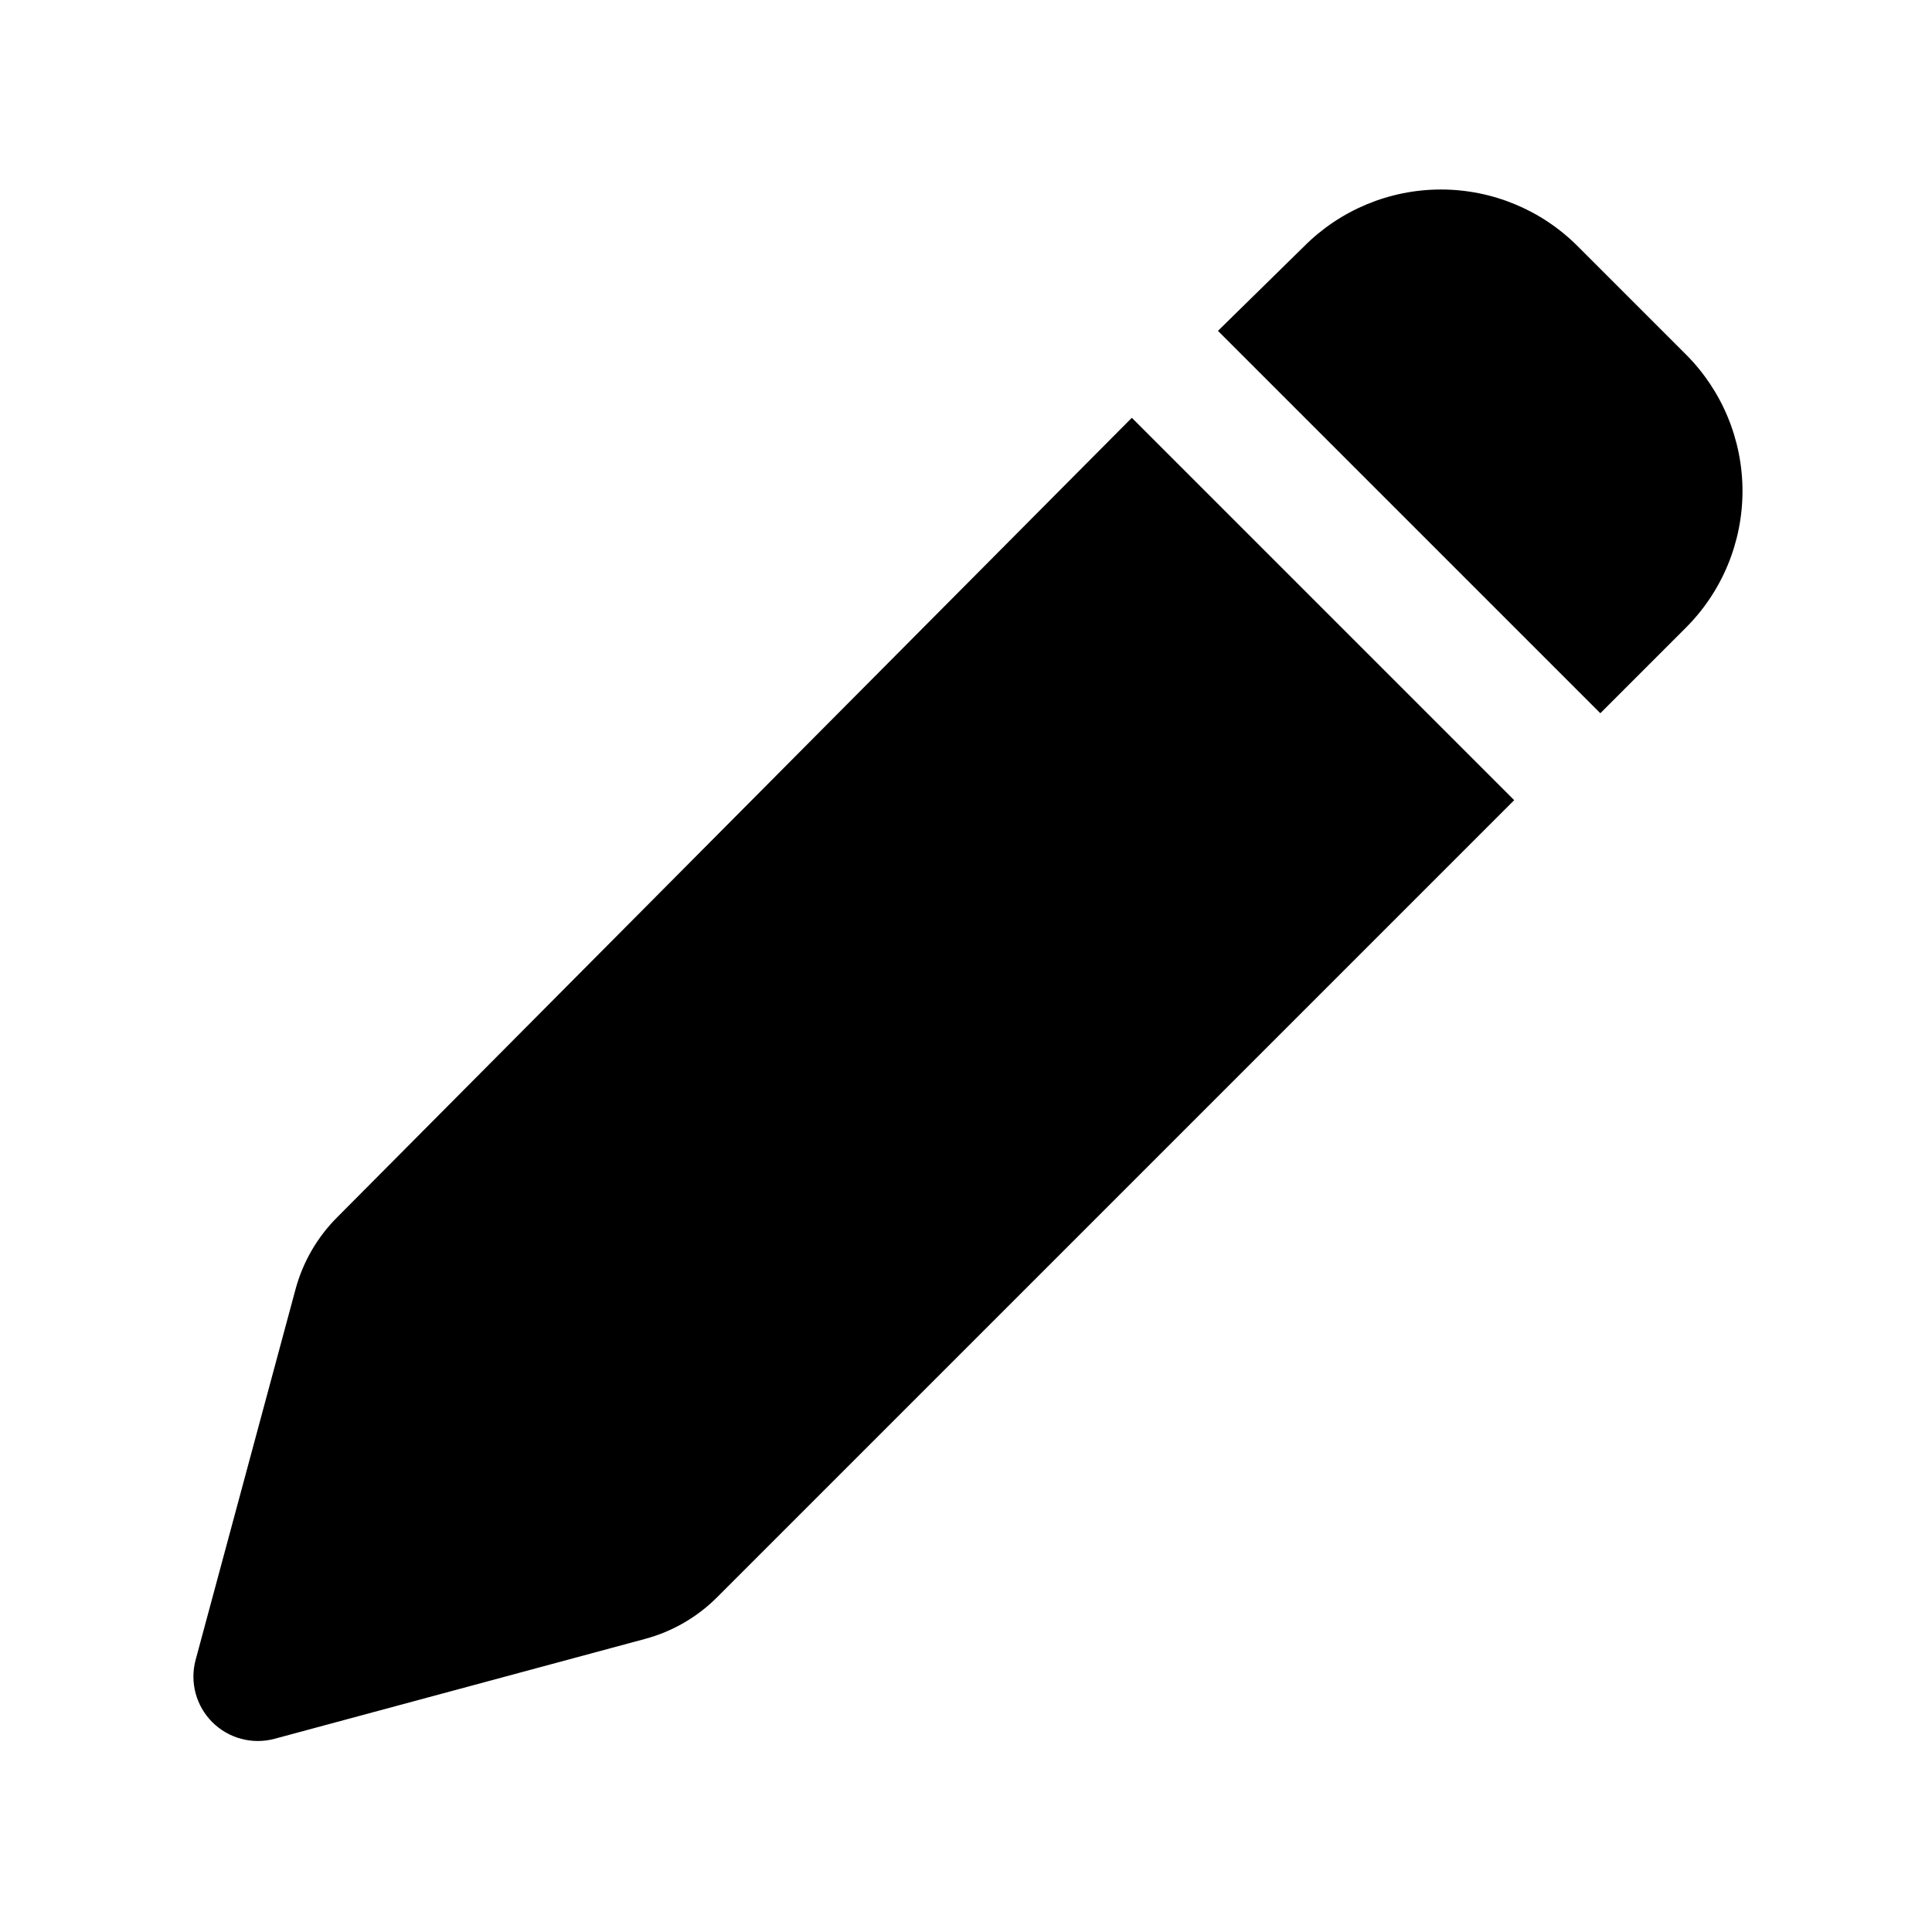
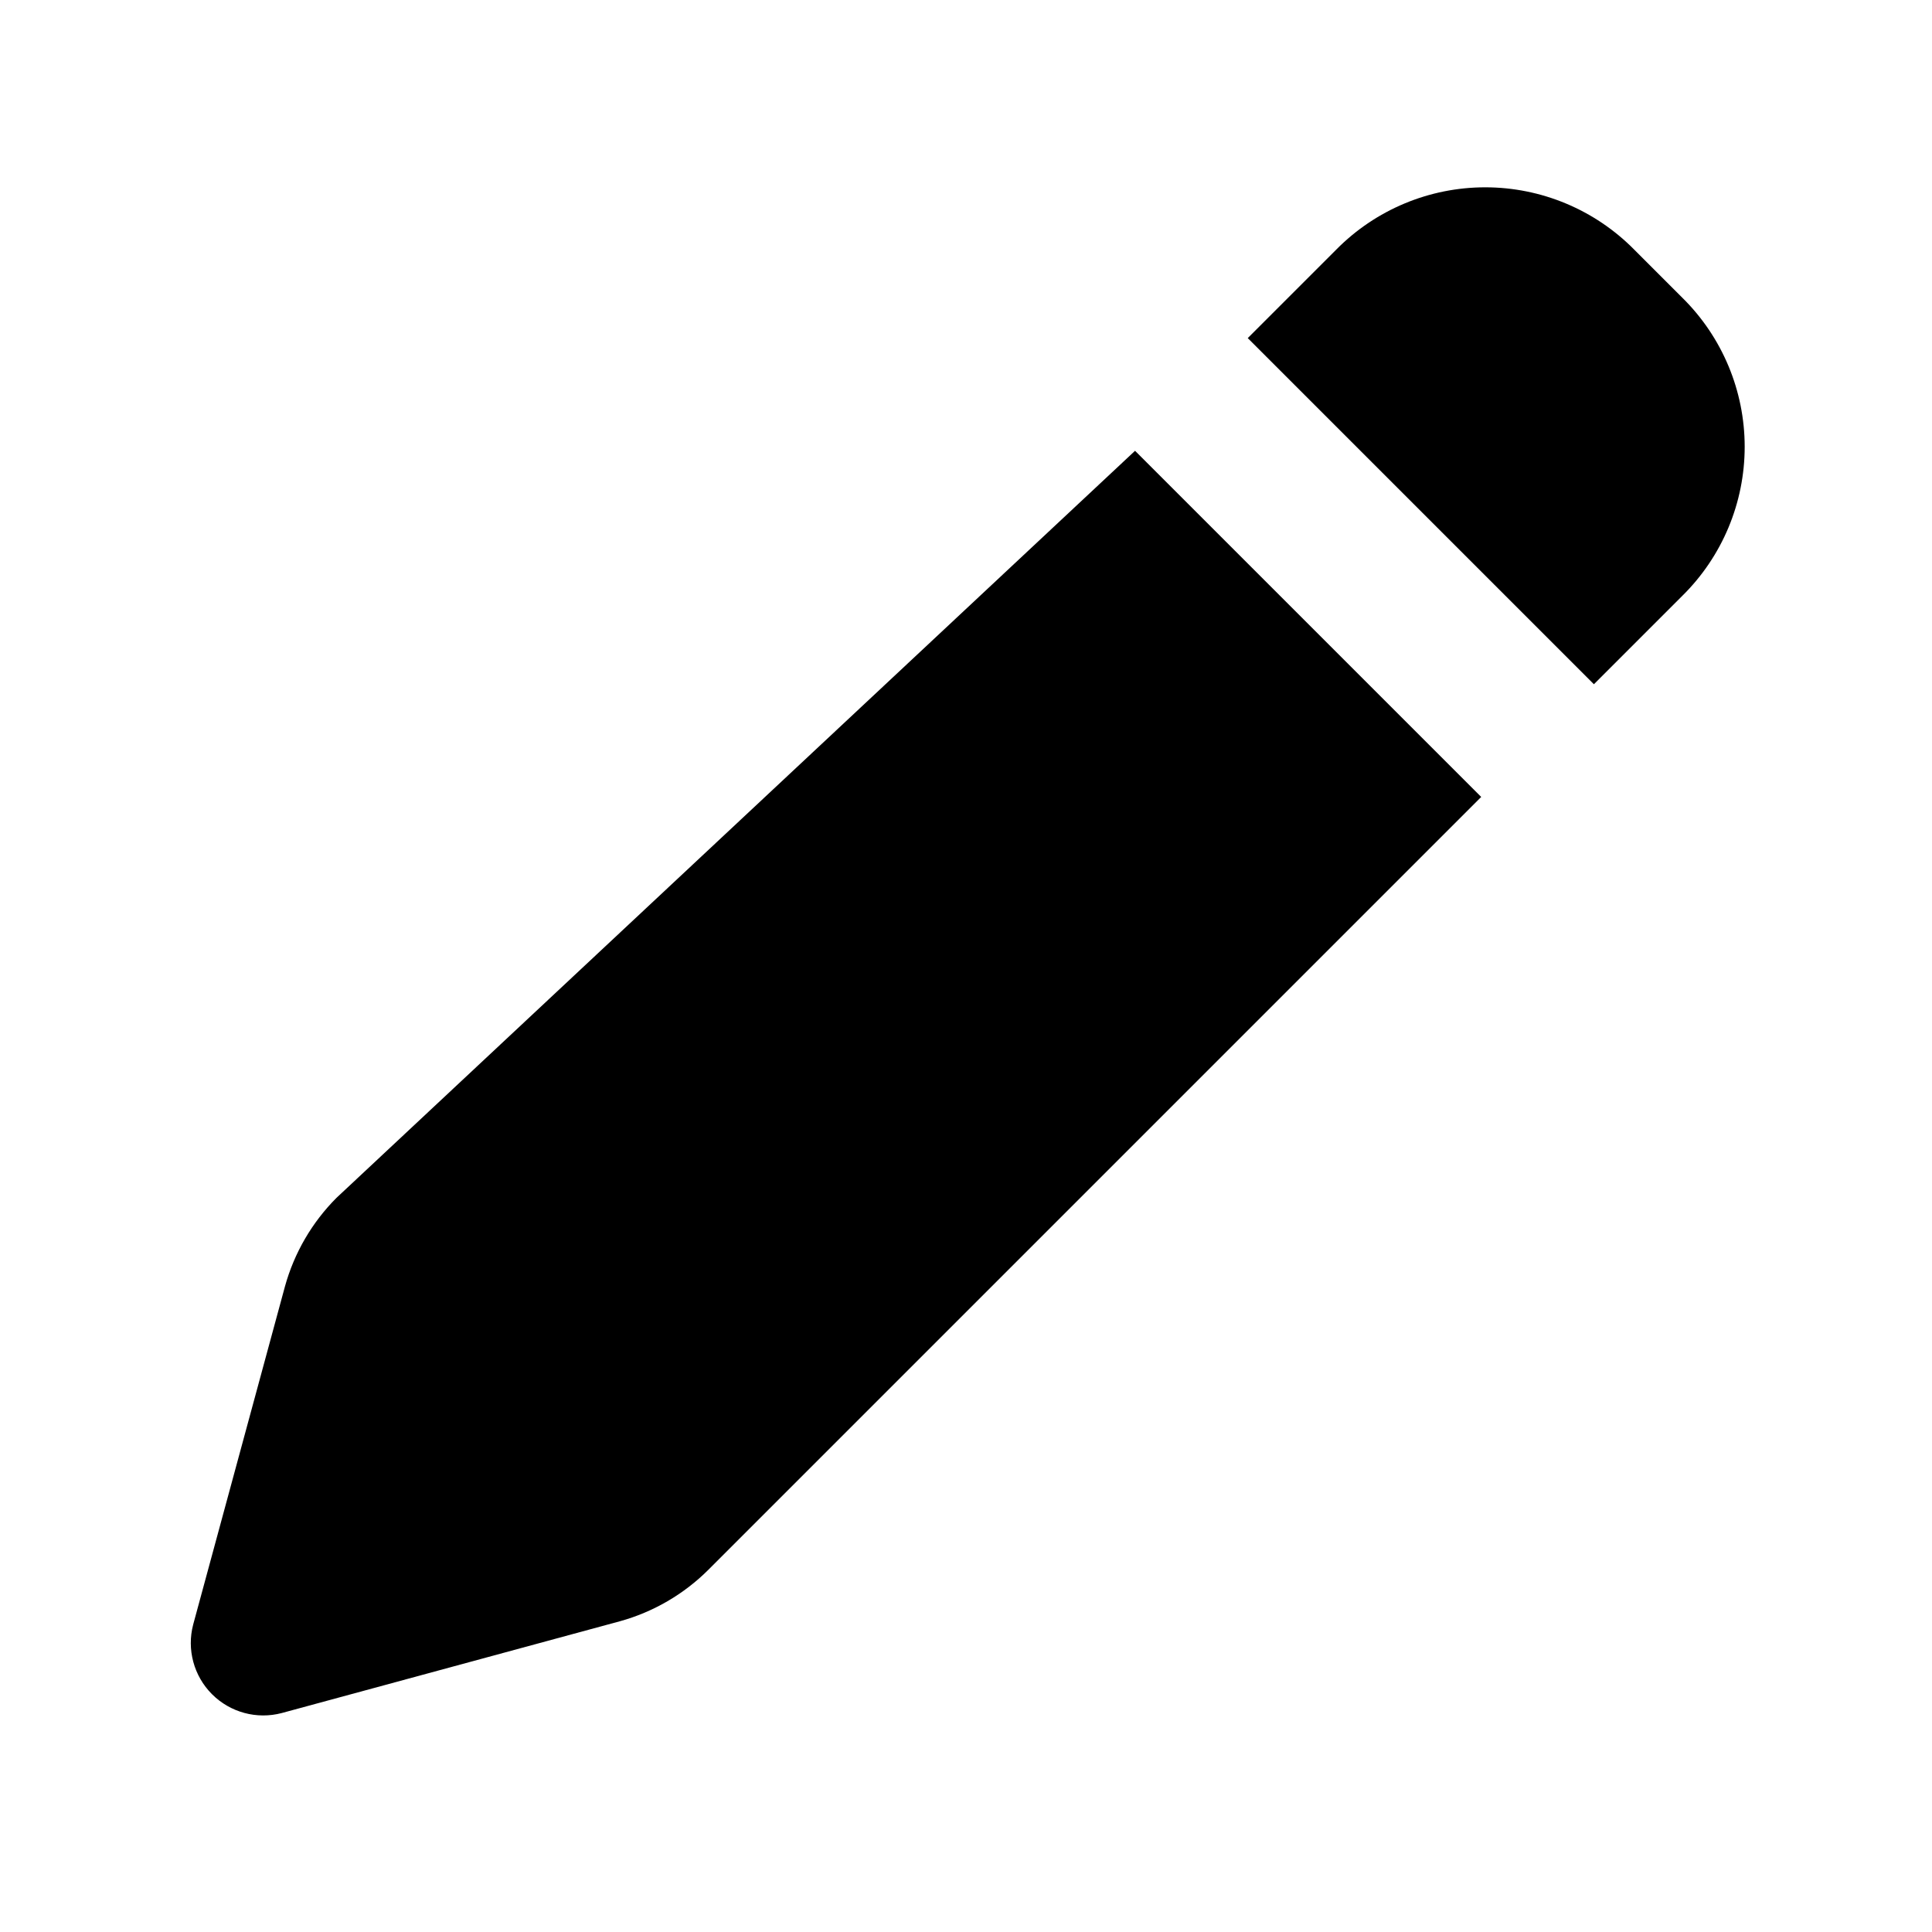
<svg xmlns="http://www.w3.org/2000/svg" width="24" height="24" viewBox="0 0 24 24" fill="currentColor">
-   <path d="M14.06 5.19l4.75 4.75-9.9 9.9a2 2 0 0 1-.9.52l-4.6 1.24a.8.8 0 0 1-.98-.98l1.24-4.6a2 2 0 0 1 .52-.9zM16.2 3.06a2.4 2.4 0 0 1 3.4 0l1.34 1.34a2.4 2.4 0 0 1 0 3.4l-1.06 1.06-4.75-4.75z" />
+   <path d="M14.1 5.6l4.3 4.3-9.6 9.6a2.5 2.5 0 0 1-1.1.64l-4.2 1.14a.9.9 0 0 1-1.1-1.1l1.14-4.2a2.5 2.5 0 0 1 .64-1.1zM15.5 4.2l1.1-1.1a2.6 2.6 0 0 1 3.7 0l.6.6a2.6 2.6 0 0 1 0 3.7l-1.1 1.1z" />
</svg>
